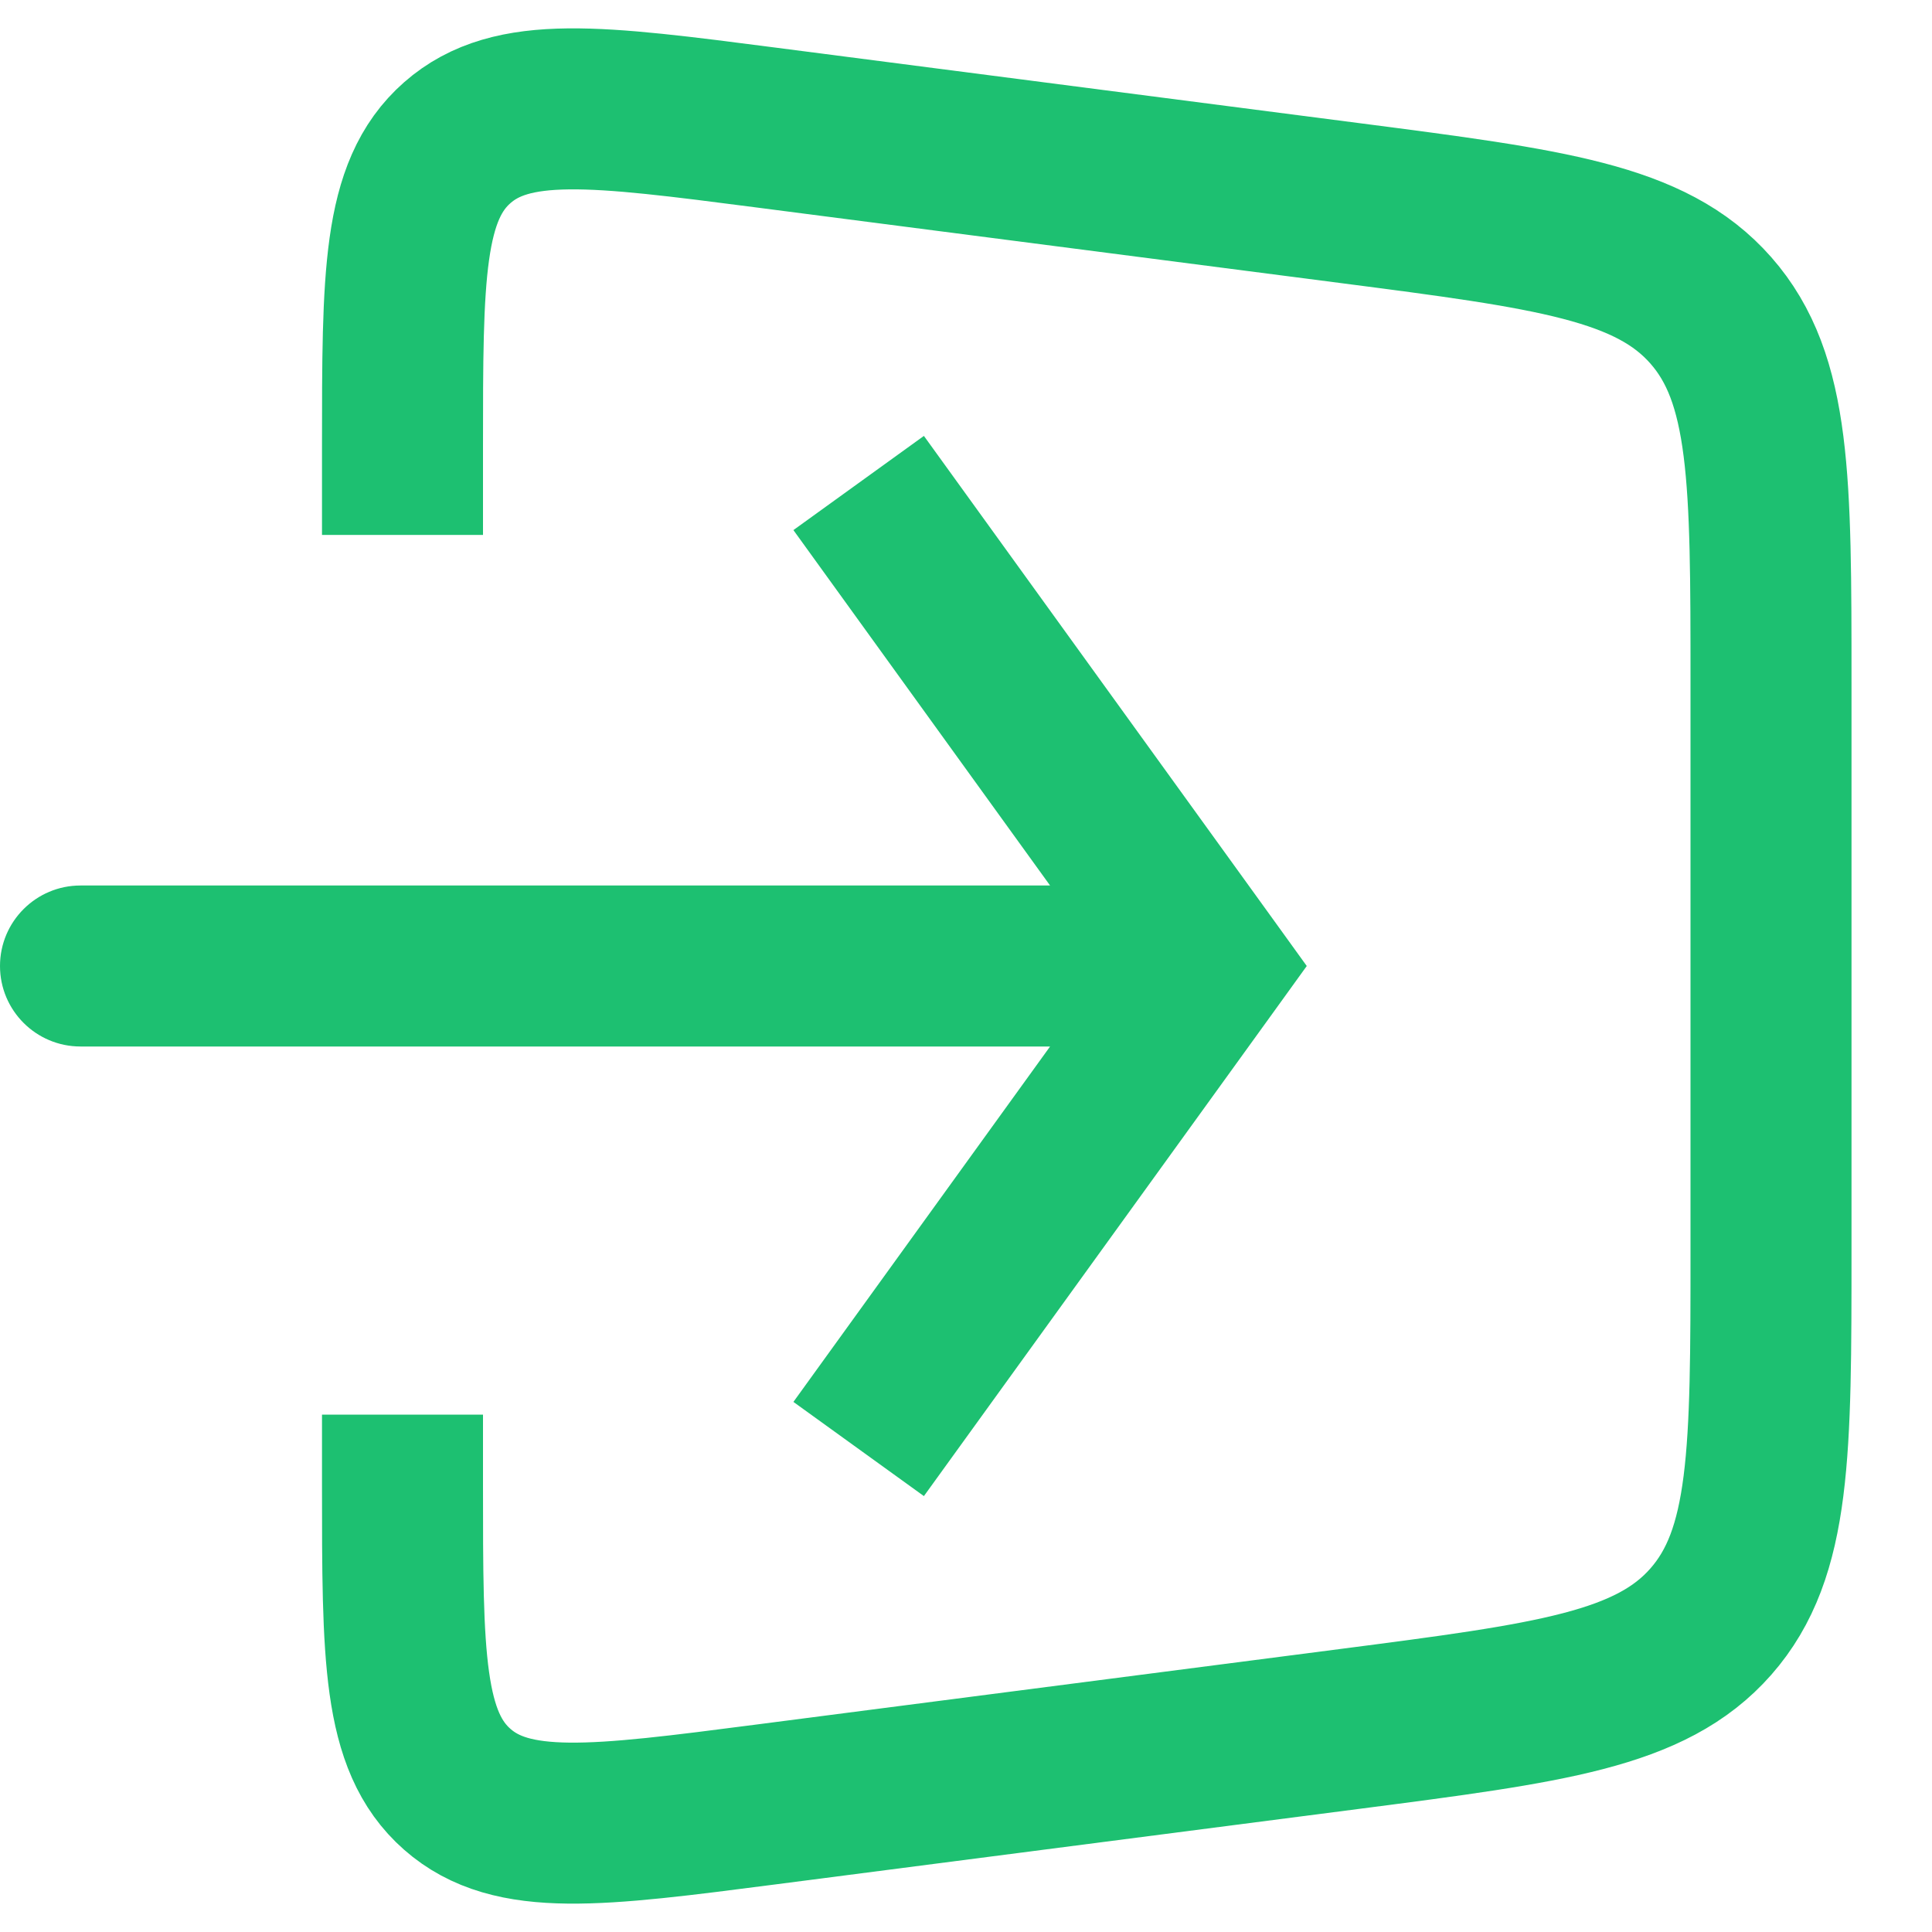
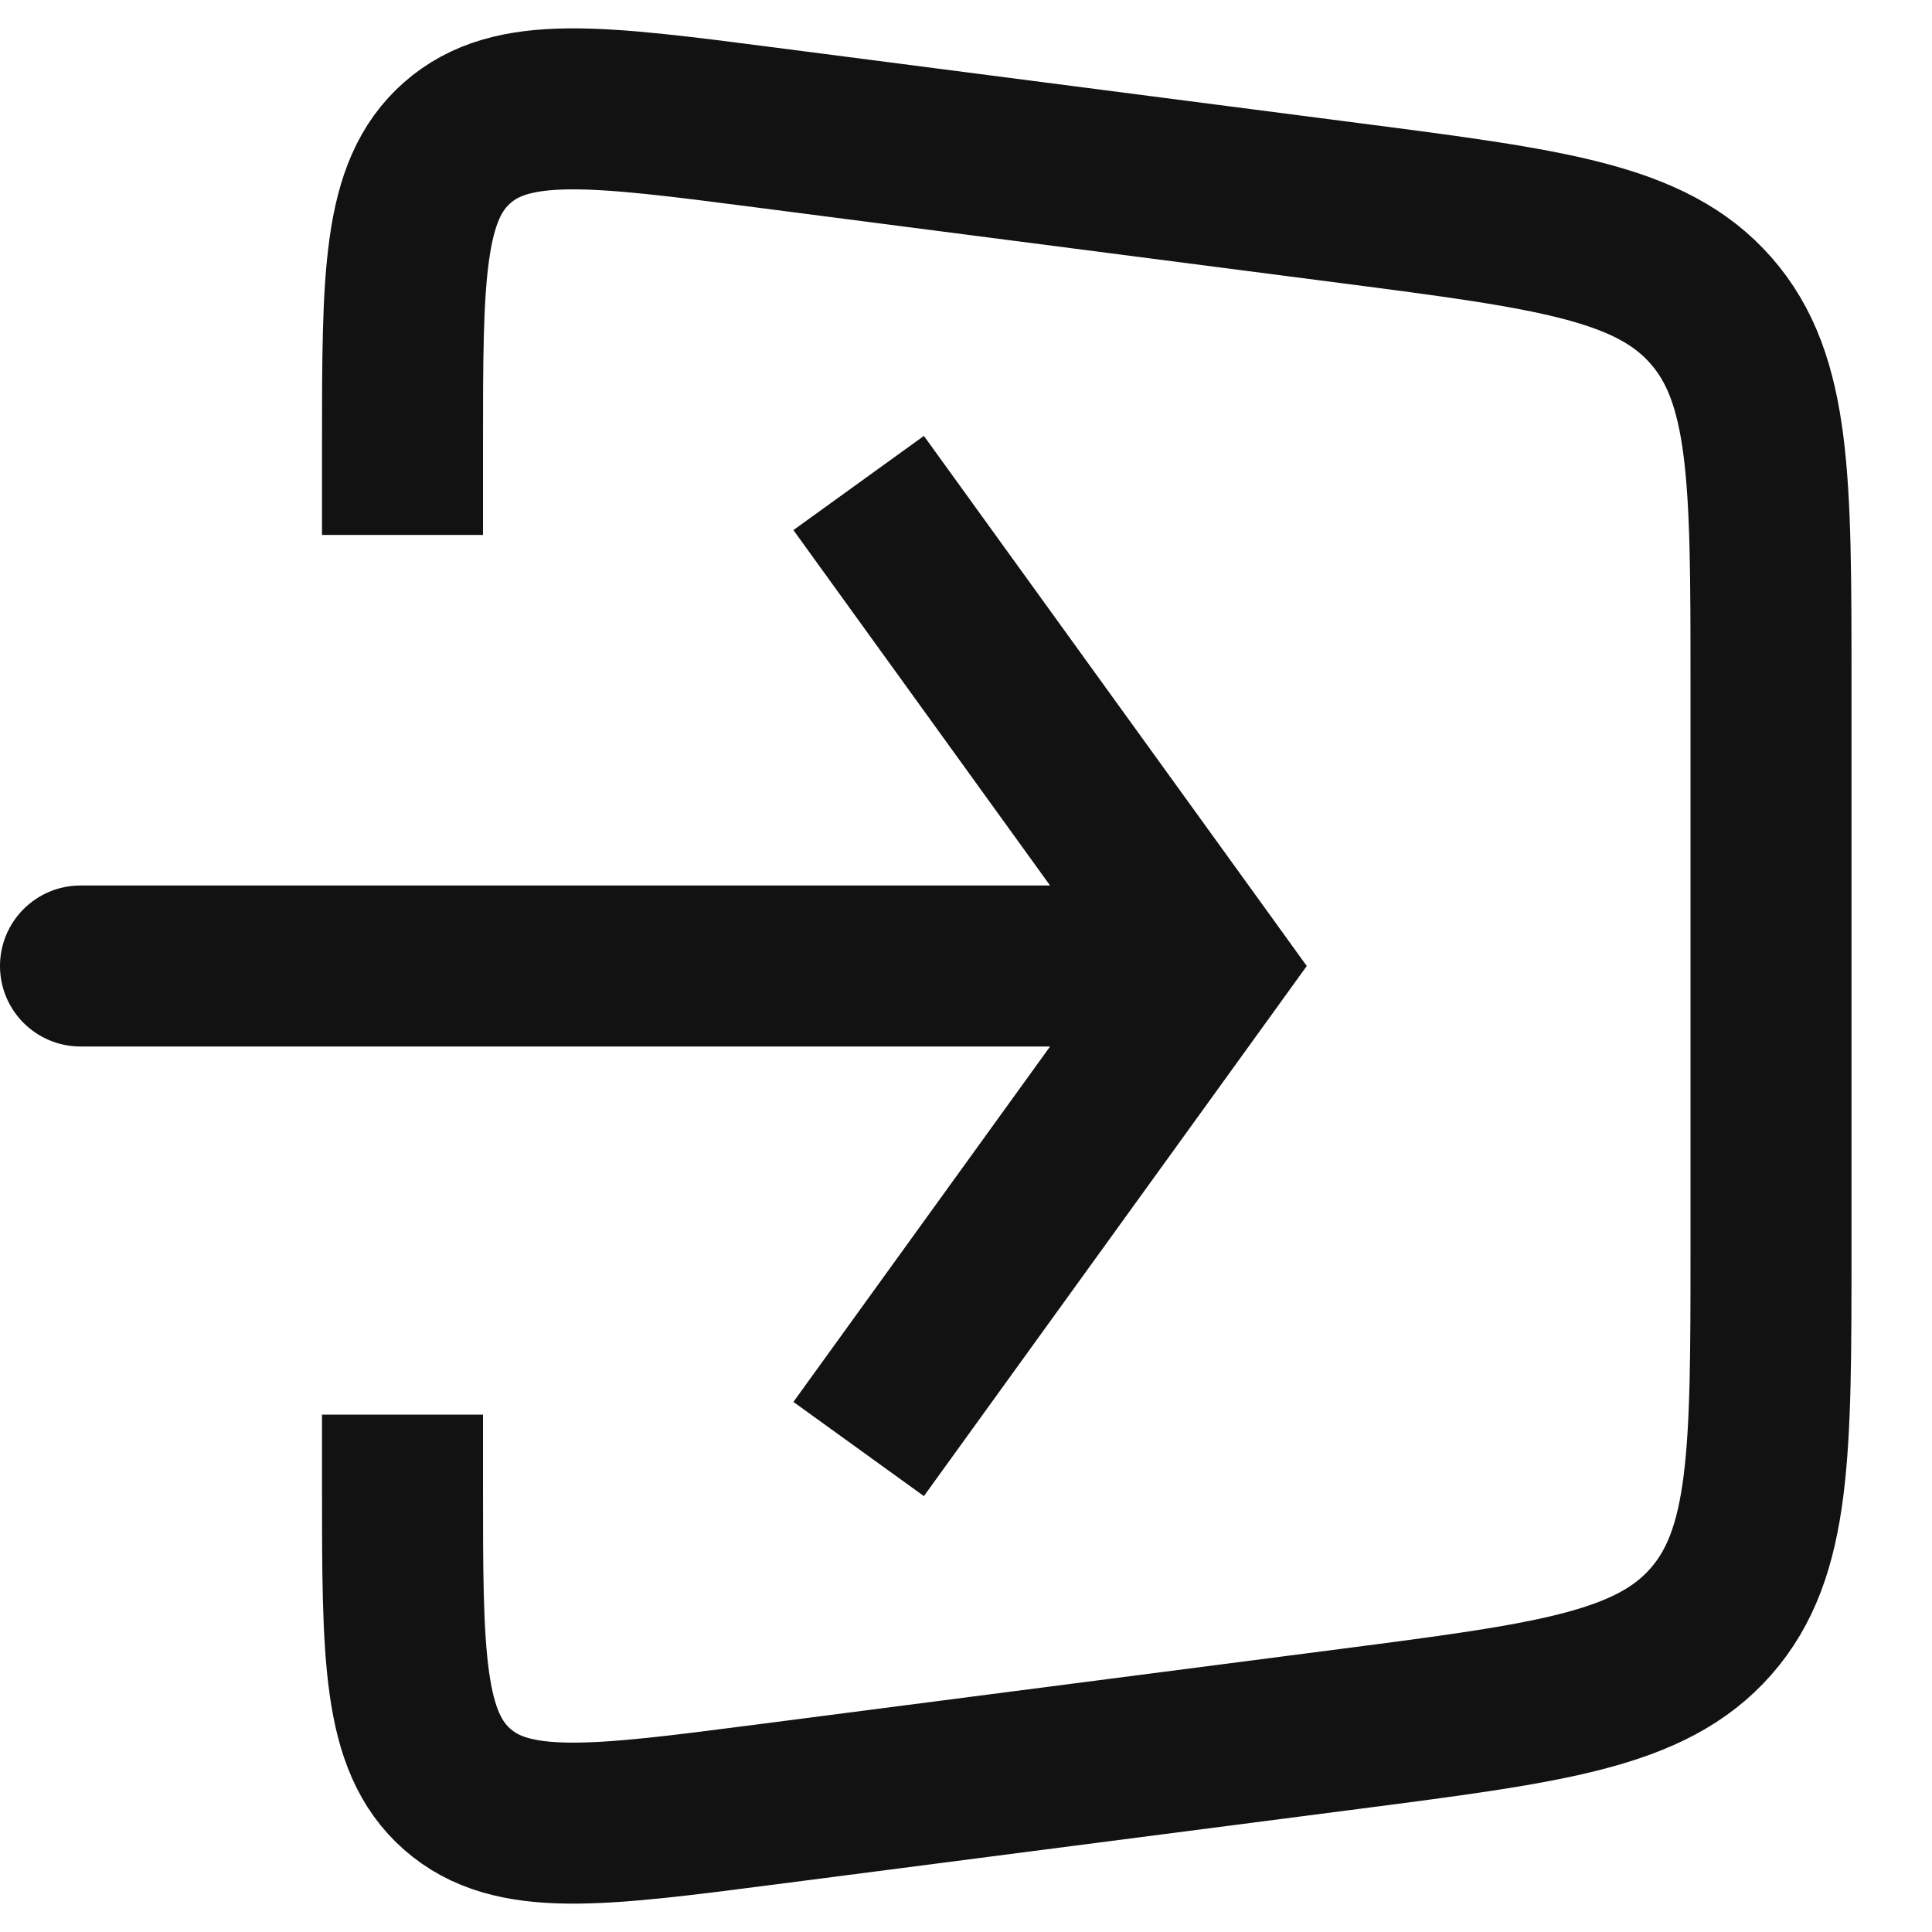
<svg xmlns="http://www.w3.org/2000/svg" width="24" height="24" viewBox="0 0 24 24" fill="none">
-   <path d="M5 6.645V5.551C5 3.431 5 2.371 5.68 1.773C6.359 1.176 7.411 1.312 9.513 1.584L16.77 2.523C19.261 2.846 20.507 3.007 21.253 3.856C22 4.706 22 5.962 22 8.474V15.526C22 18.038 22 19.294 21.253 20.144C20.507 20.993 19.261 21.154 16.77 21.477L9.513 22.416C7.411 22.688 6.359 22.824 5.68 22.227C5 21.629 5 20.569 5 18.449V17.573" stroke="#1DC071" stroke-width="2" />
-   <path d="M15 12L15.811 11.415L16.233 12L15.811 12.585L15 12ZM1 13C0.448 13 0 12.552 0 12C0 11.448 0.448 11 1 11V13ZM11.477 5.415L15.811 11.415L14.189 12.585L9.856 6.585L11.477 5.415ZM15.811 12.585L11.477 18.585L9.856 17.415L14.189 11.415L15.811 12.585ZM15 13H1V11H15V13Z" fill="#1DC071" />
+   <path d="M5 6.645V5.551C5 3.431 5 2.371 5.68 1.773C6.359 1.176 7.411 1.312 9.513 1.584L16.77 2.523C19.261 2.846 20.507 3.007 21.253 3.856C22 4.706 22 5.962 22 8.474V15.526C22 18.038 22 19.294 21.253 20.144C20.507 20.993 19.261 21.154 16.77 21.477L9.513 22.416C7.411 22.688 6.359 22.824 5.68 22.227C5 21.629 5 20.569 5 18.449V17.573" stroke="#131212" stroke-width="2" />
+   <path d="M15 12L15.811 11.415L16.233 12L15.811 12.585L15 12ZM1 13C0.448 13 0 12.552 0 12C0 11.448 0.448 11 1 11V13ZM11.477 5.415L15.811 11.415L14.189 12.585L9.856 6.585L11.477 5.415ZM15.811 12.585L11.477 18.585L9.856 17.415L14.189 11.415L15.811 12.585ZM15 13H1V11H15V13Z" fill="#131212" />
</svg>
